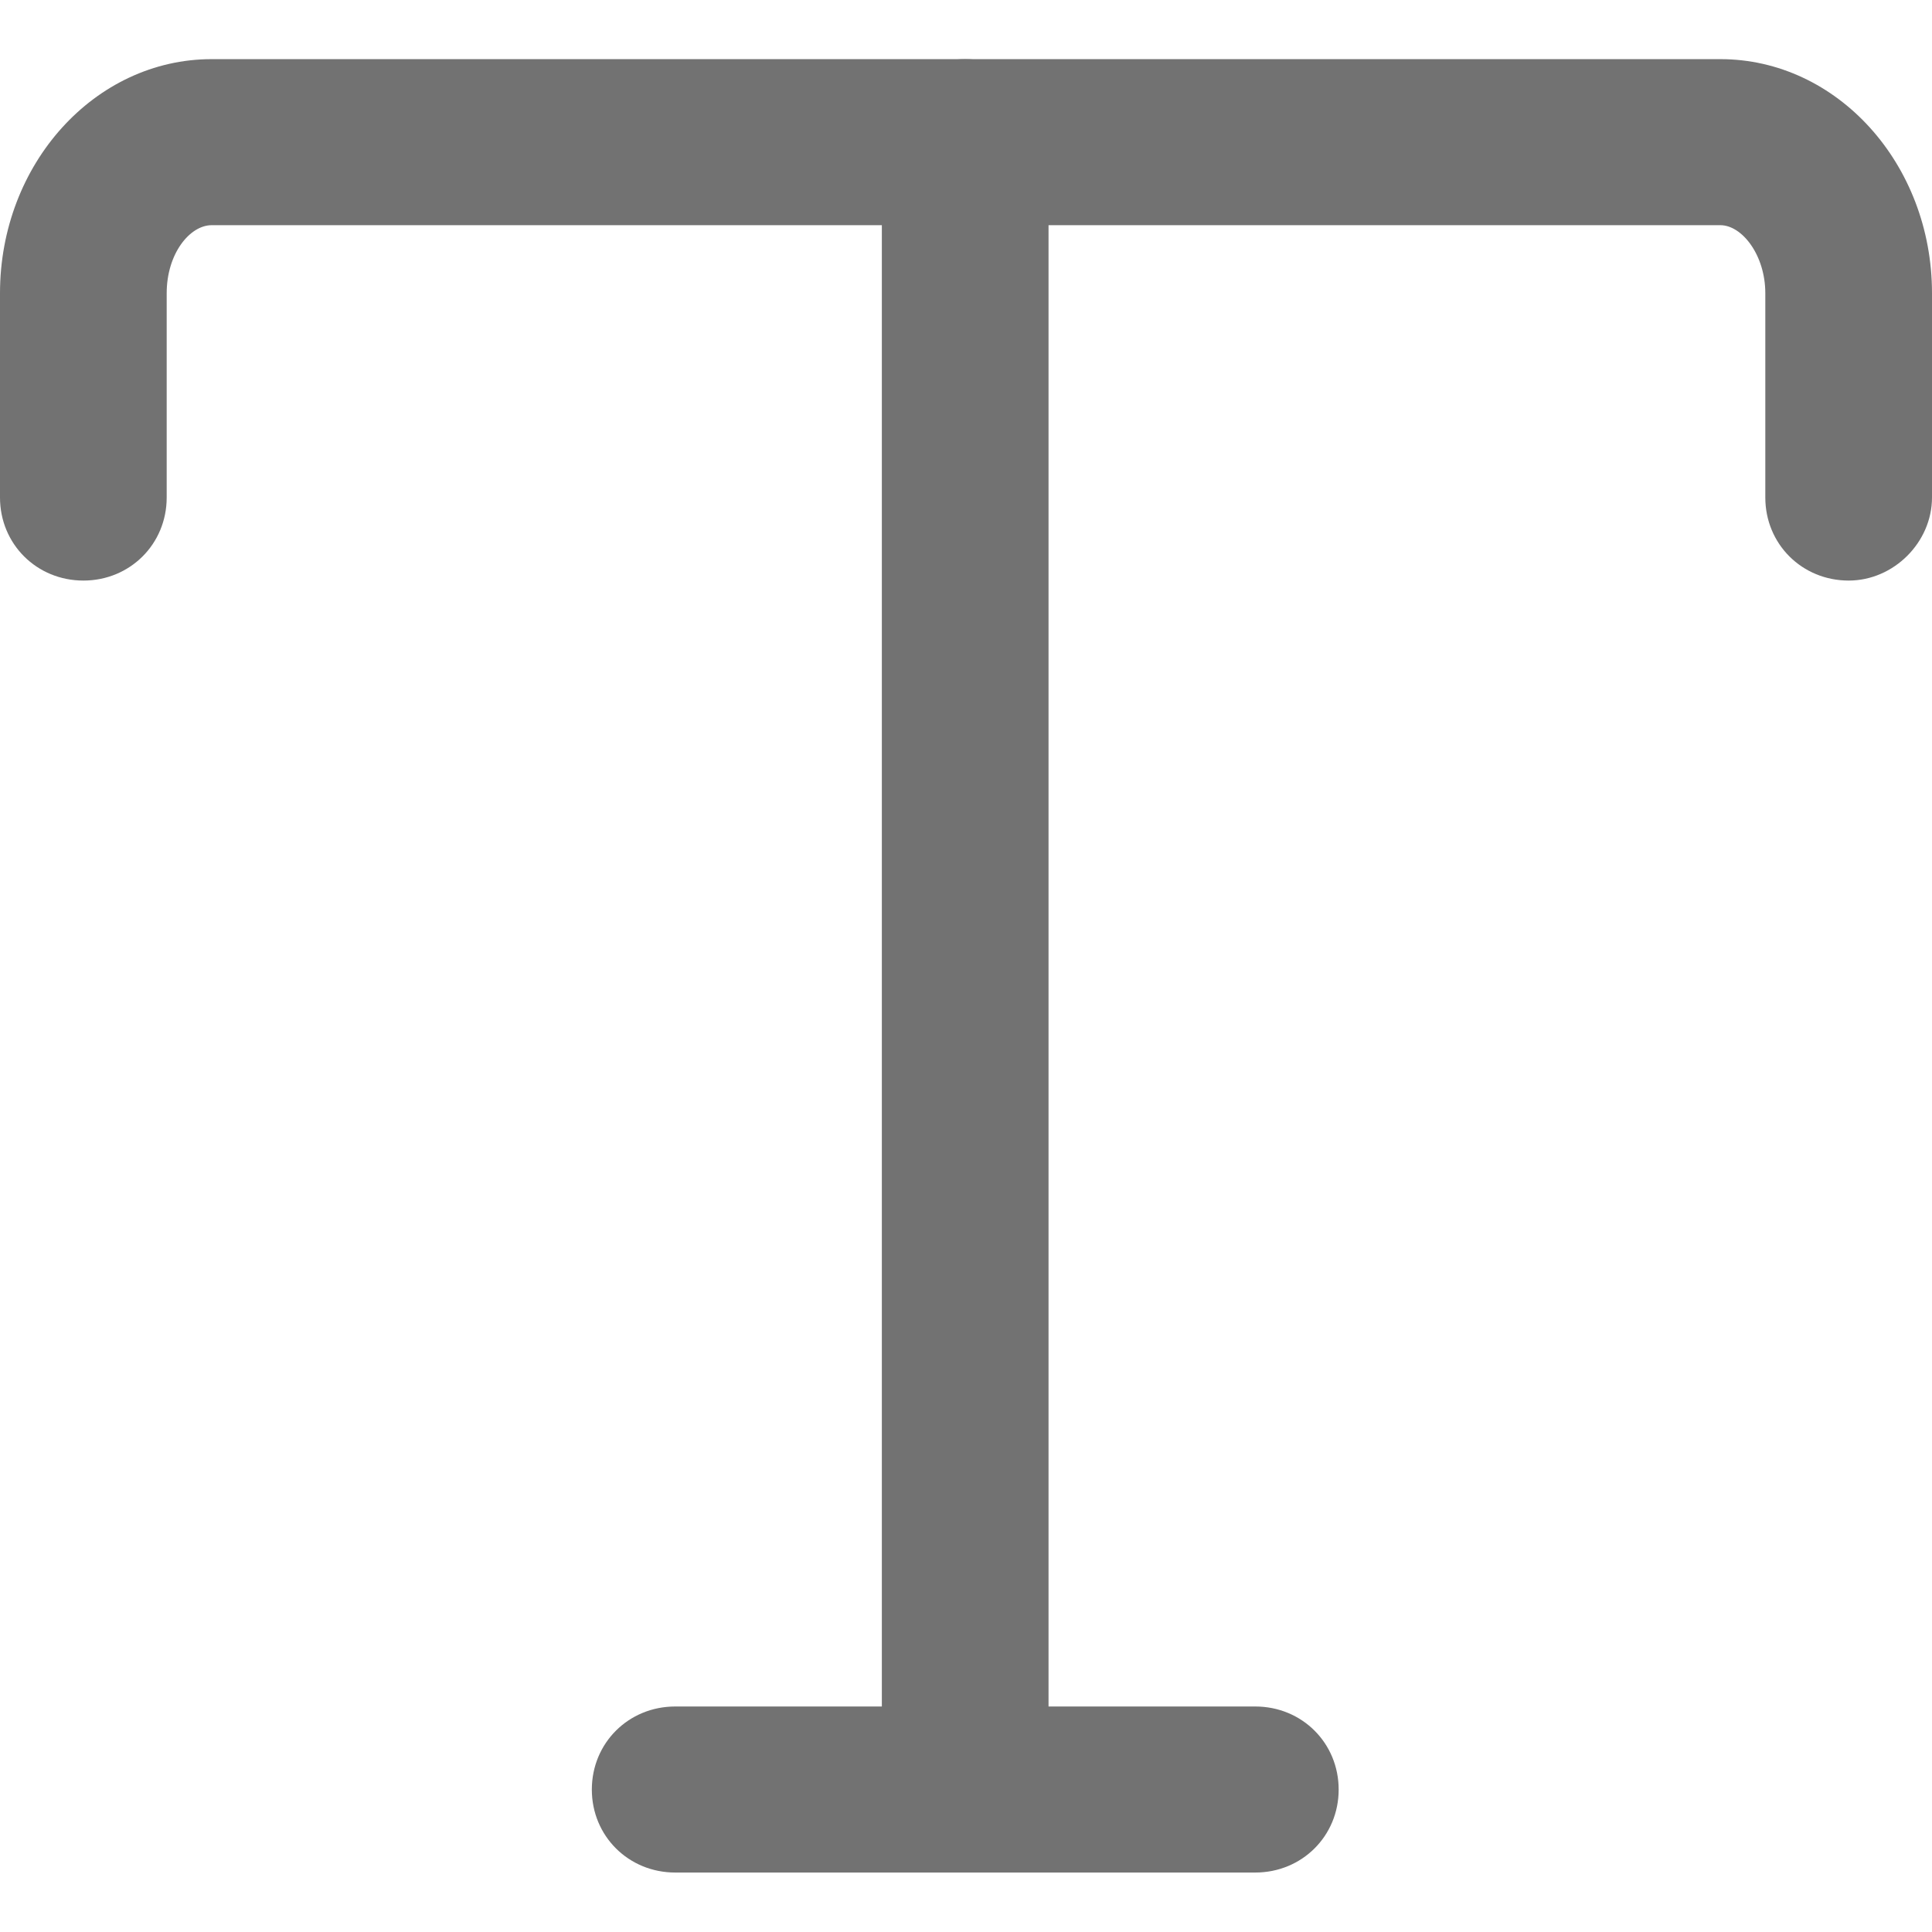
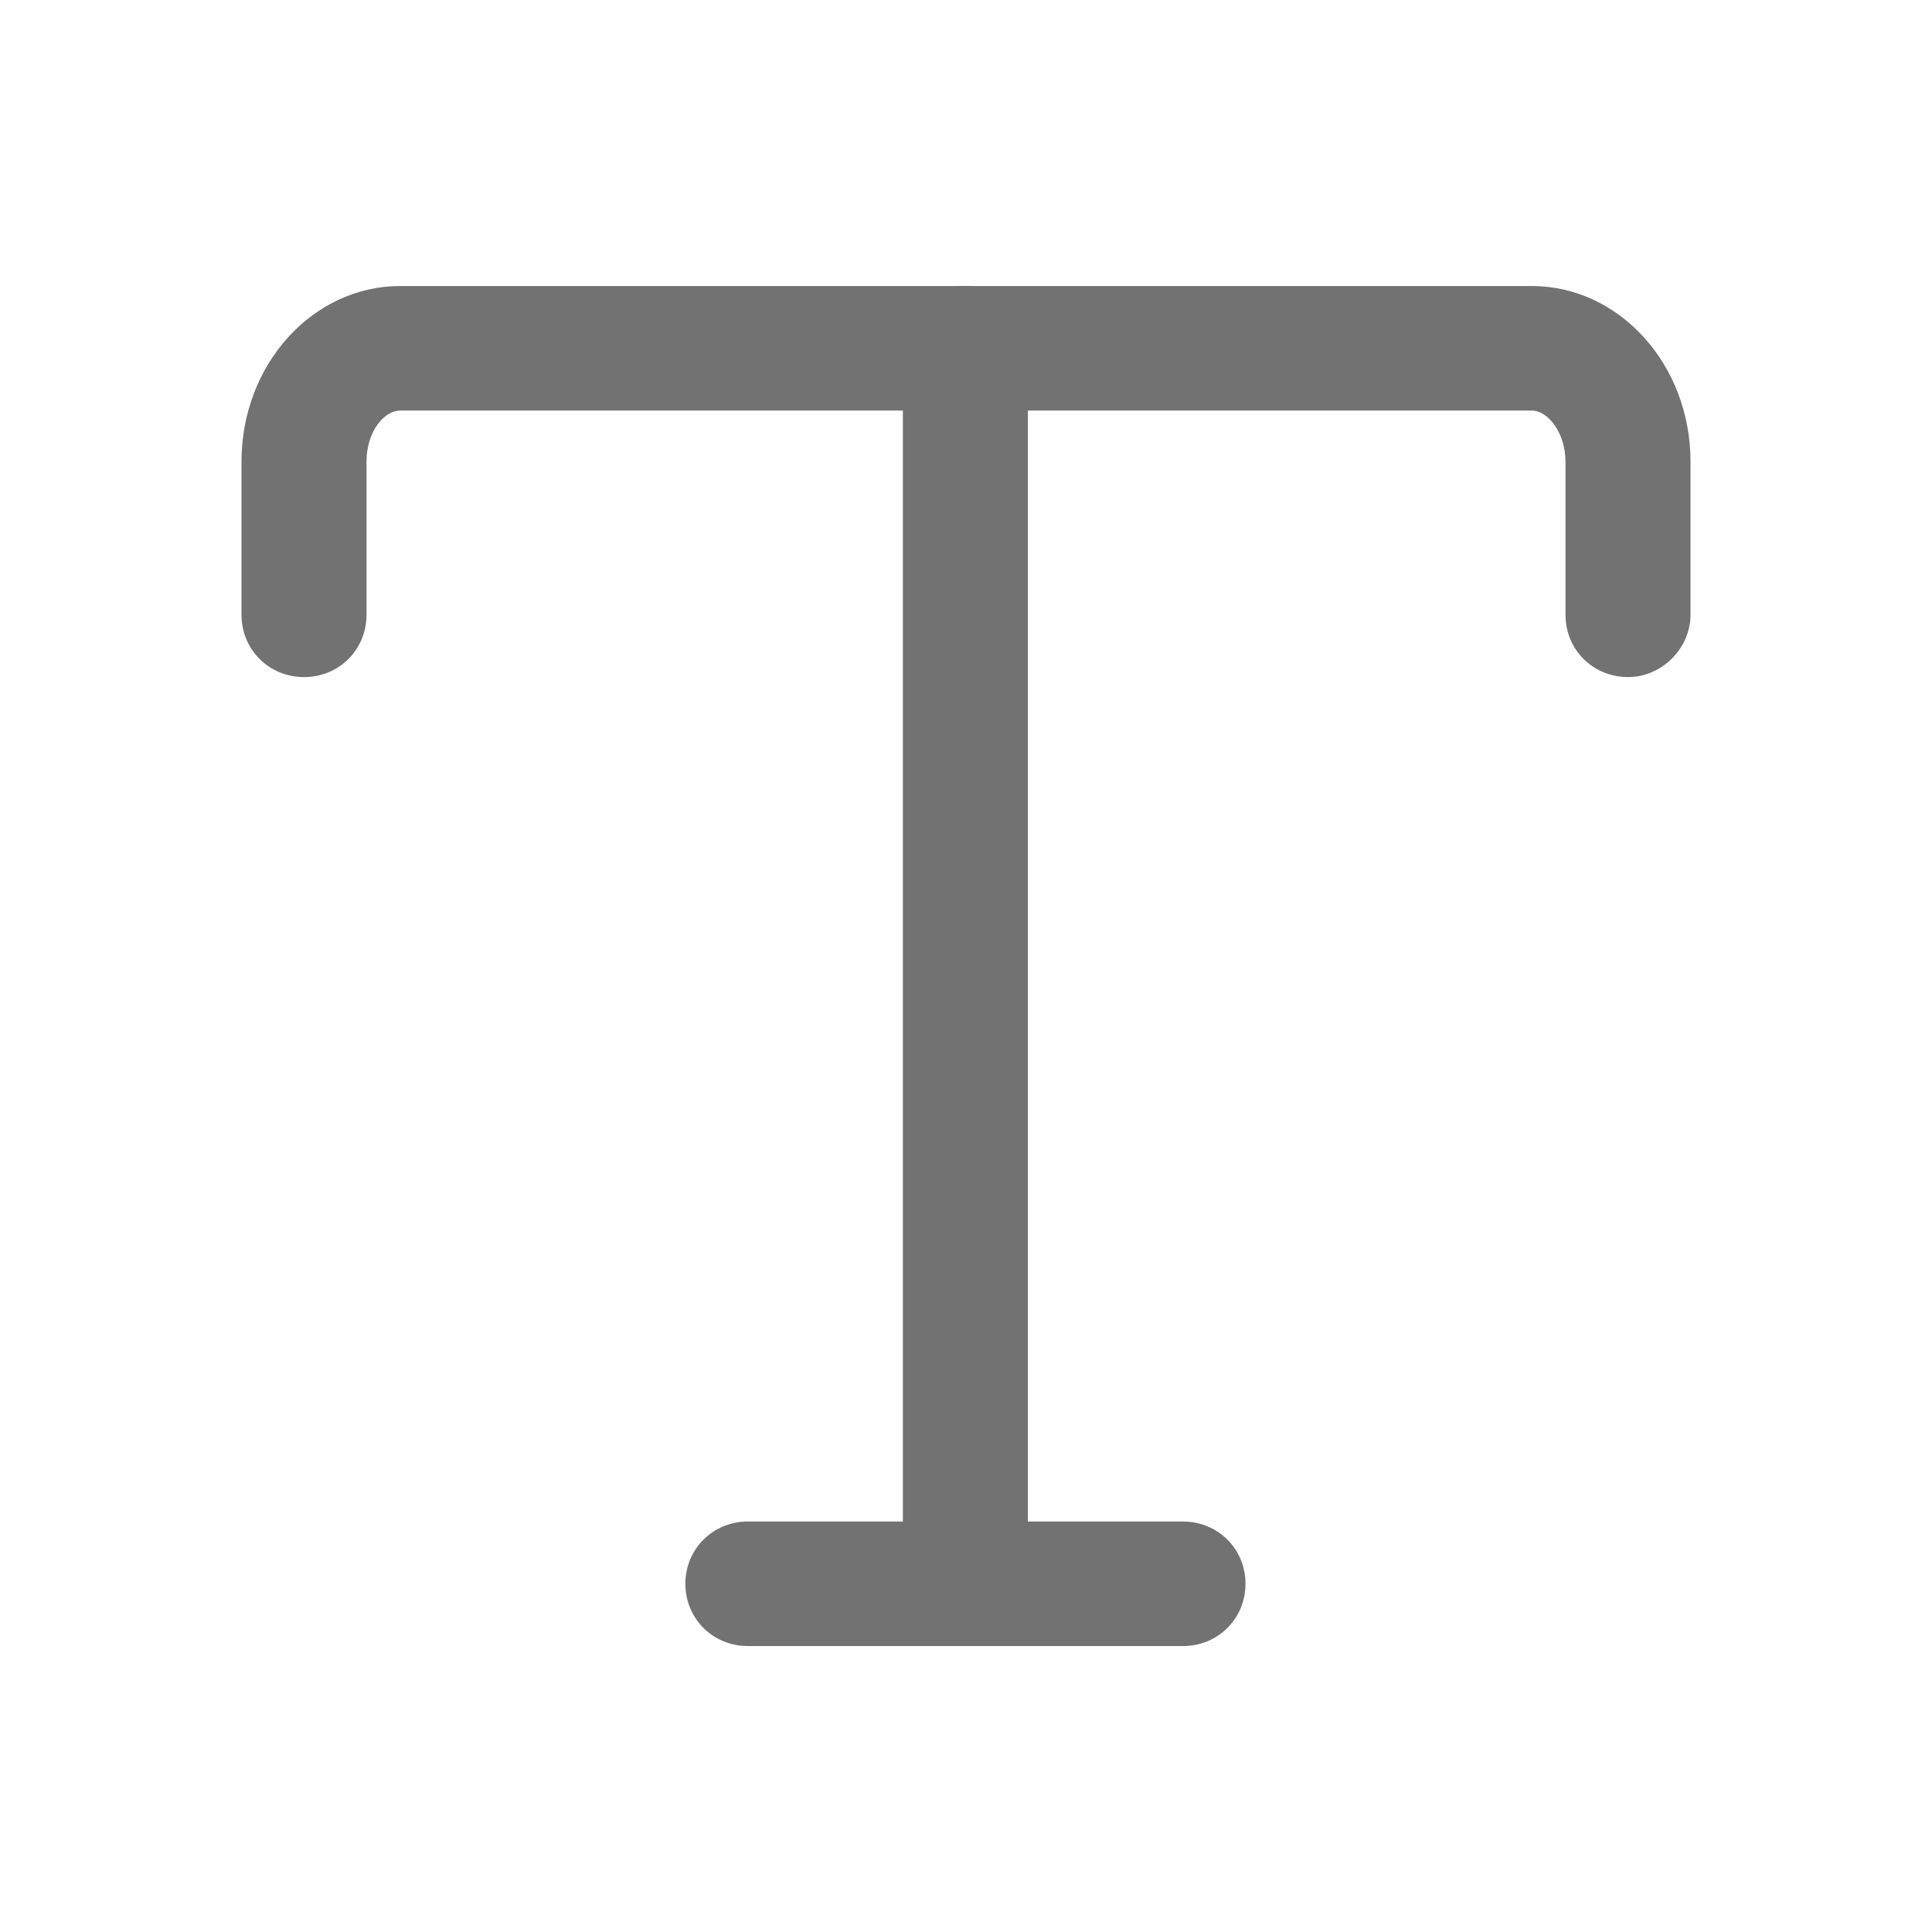
- <svg xmlns="http://www.w3.org/2000/svg" width="18" height="18" viewBox="0 0 18 18" fill="none">
-   <path d="M17.224 5.409C16.789 5.409 16.447 5.069 16.447 4.635V2.732C16.447 2.376 16.23 2.098 16.028 2.098H1.972C1.77 2.098 1.553 2.361 1.553 2.732V4.635C1.553 5.069 1.211 5.409 0.777 5.409C0.342 5.409 0 5.069 0 4.635V2.732C0 1.526 0.885 0.551 1.972 0.551H16.028C17.115 0.551 18 1.526 18 2.732V4.635C18 5.053 17.643 5.409 17.224 5.409Z" fill="#727272" />
-   <path d="M8.992 17.261C8.557 17.261 8.216 16.92 8.216 16.487V1.324C8.216 0.891 8.557 0.551 8.992 0.551C9.427 0.551 9.769 0.891 9.769 1.324V16.487C9.769 16.905 9.427 17.261 8.992 17.261Z" fill="#727272" />
-   <path d="M11.695 17.446H6.291C5.856 17.446 5.514 17.106 5.514 16.673C5.514 16.239 5.856 15.899 6.291 15.899H11.695C12.13 15.899 12.472 16.239 12.472 16.673C12.472 17.106 12.13 17.446 11.695 17.446Z" fill="#727272" />
+ <svg xmlns="http://www.w3.org/2000/svg" width="24" height="24" viewBox="0 0 24 24" fill="none">
+   <g id="Icons">
+     <g id="Font">
+       <path d="M20.224 8.411C19.789 8.411 19.447 8.071 19.447 7.637V5.734C19.447 5.378 19.23 5.1 19.028 5.1H4.972C4.77 5.1 4.553 5.363 4.553 5.734V7.637C4.553 8.071 4.211 8.411 3.777 8.411C3.342 8.411 3 8.071 3 7.637V5.734C3 4.527 3.885 3.553 4.972 3.553H19.028C20.115 3.553 21 4.527 21 5.734V7.637C21 8.055 20.643 8.411 20.224 8.411Z" fill="#727272" />
+       <path d="M11.992 20.262C11.557 20.262 11.216 19.922 11.216 19.489V4.326C11.216 3.893 11.557 3.553 11.992 3.553C12.427 3.553 12.769 3.893 12.769 4.326V19.489C12.769 19.907 12.427 20.262 11.992 20.262Z" fill="#727272" />
+       <path d="M14.695 20.448H9.291C8.856 20.448 8.514 20.108 8.514 19.674C8.514 19.241 8.856 18.901 9.291 18.901H14.695C15.13 18.901 15.472 19.241 15.472 19.674C15.472 20.108 15.13 20.448 14.695 20.448Z" fill="#727272" />
+     </g>
+   </g>
</svg>
